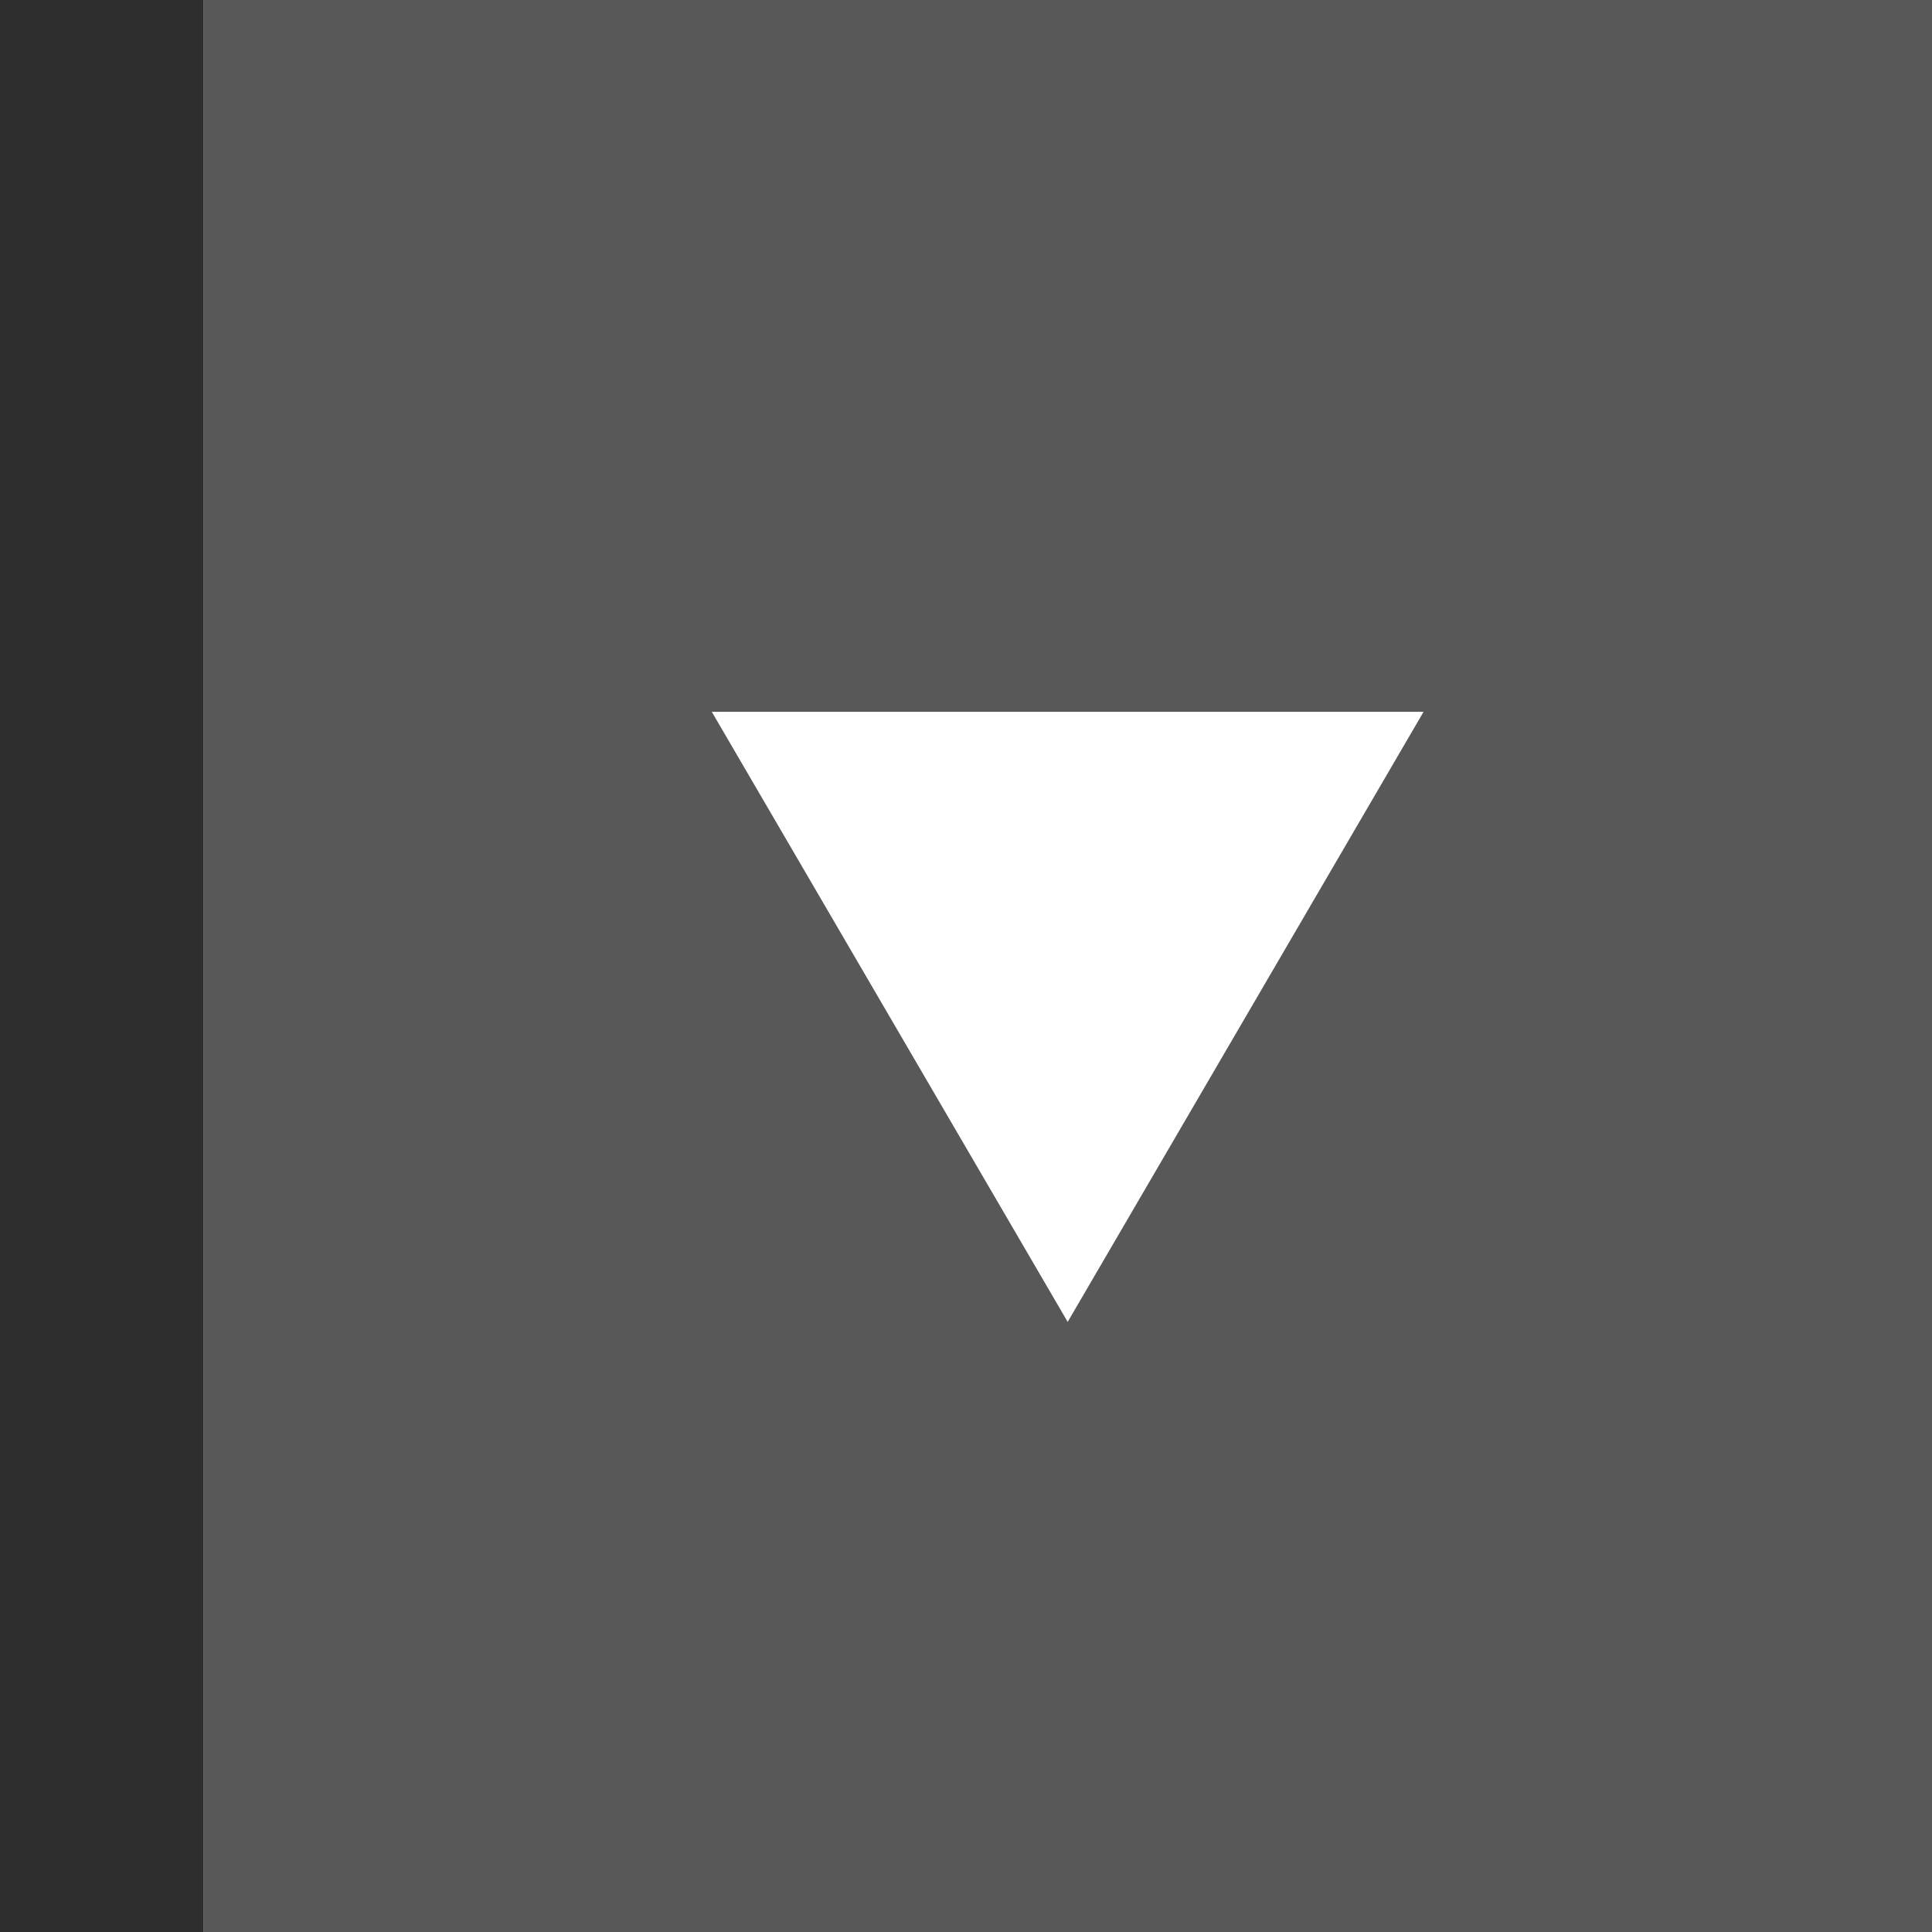
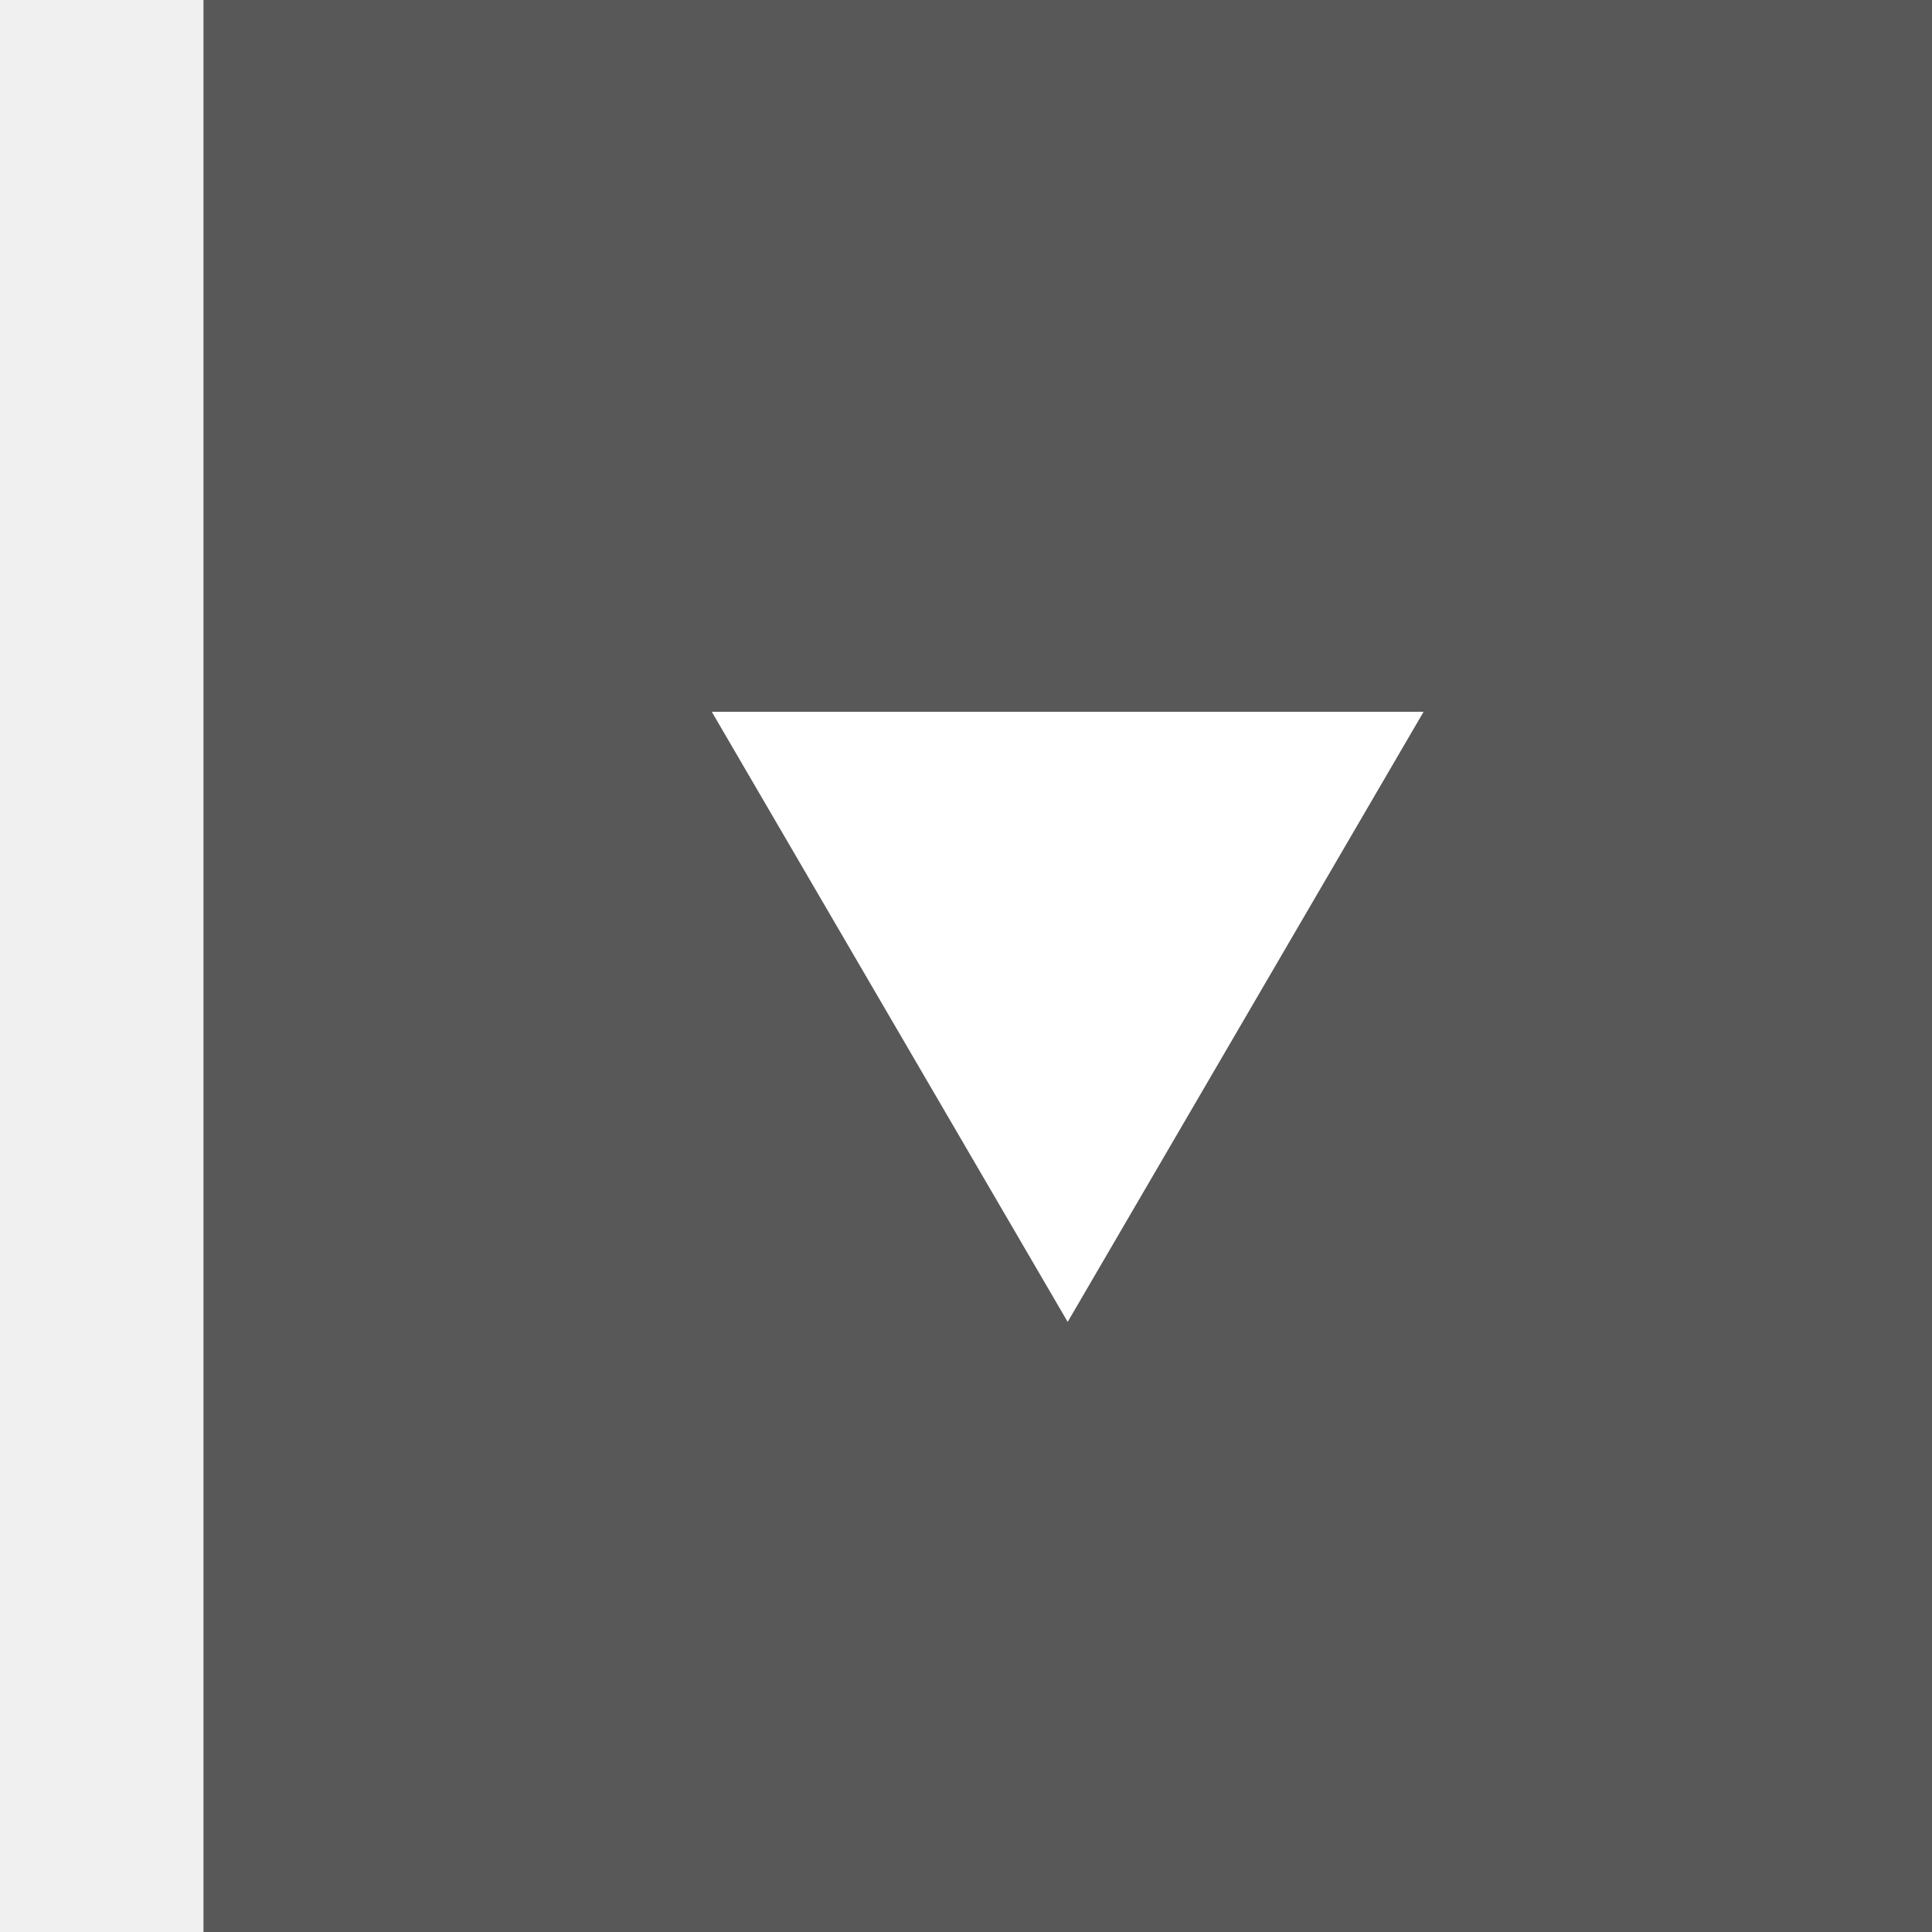
<svg xmlns="http://www.w3.org/2000/svg" version="1.1" x="0px" y="0px" width="19px" height="19px" viewBox="0 0 19 19" overflow="visible" enable-background="new 0 0 19 19" xml:space="preserve">
  <defs>
</defs>
  <rect x="2" fill="#585858" width="17" height="19" />
  <polygon fill="#FFFFFF" points="14,7 10.5,13 7,7 " />
-   <rect fill="#2D2D2D" width="2" height="19" />
+   <rect fill="#F0F0F0" width="2" height="19" />
</svg>
